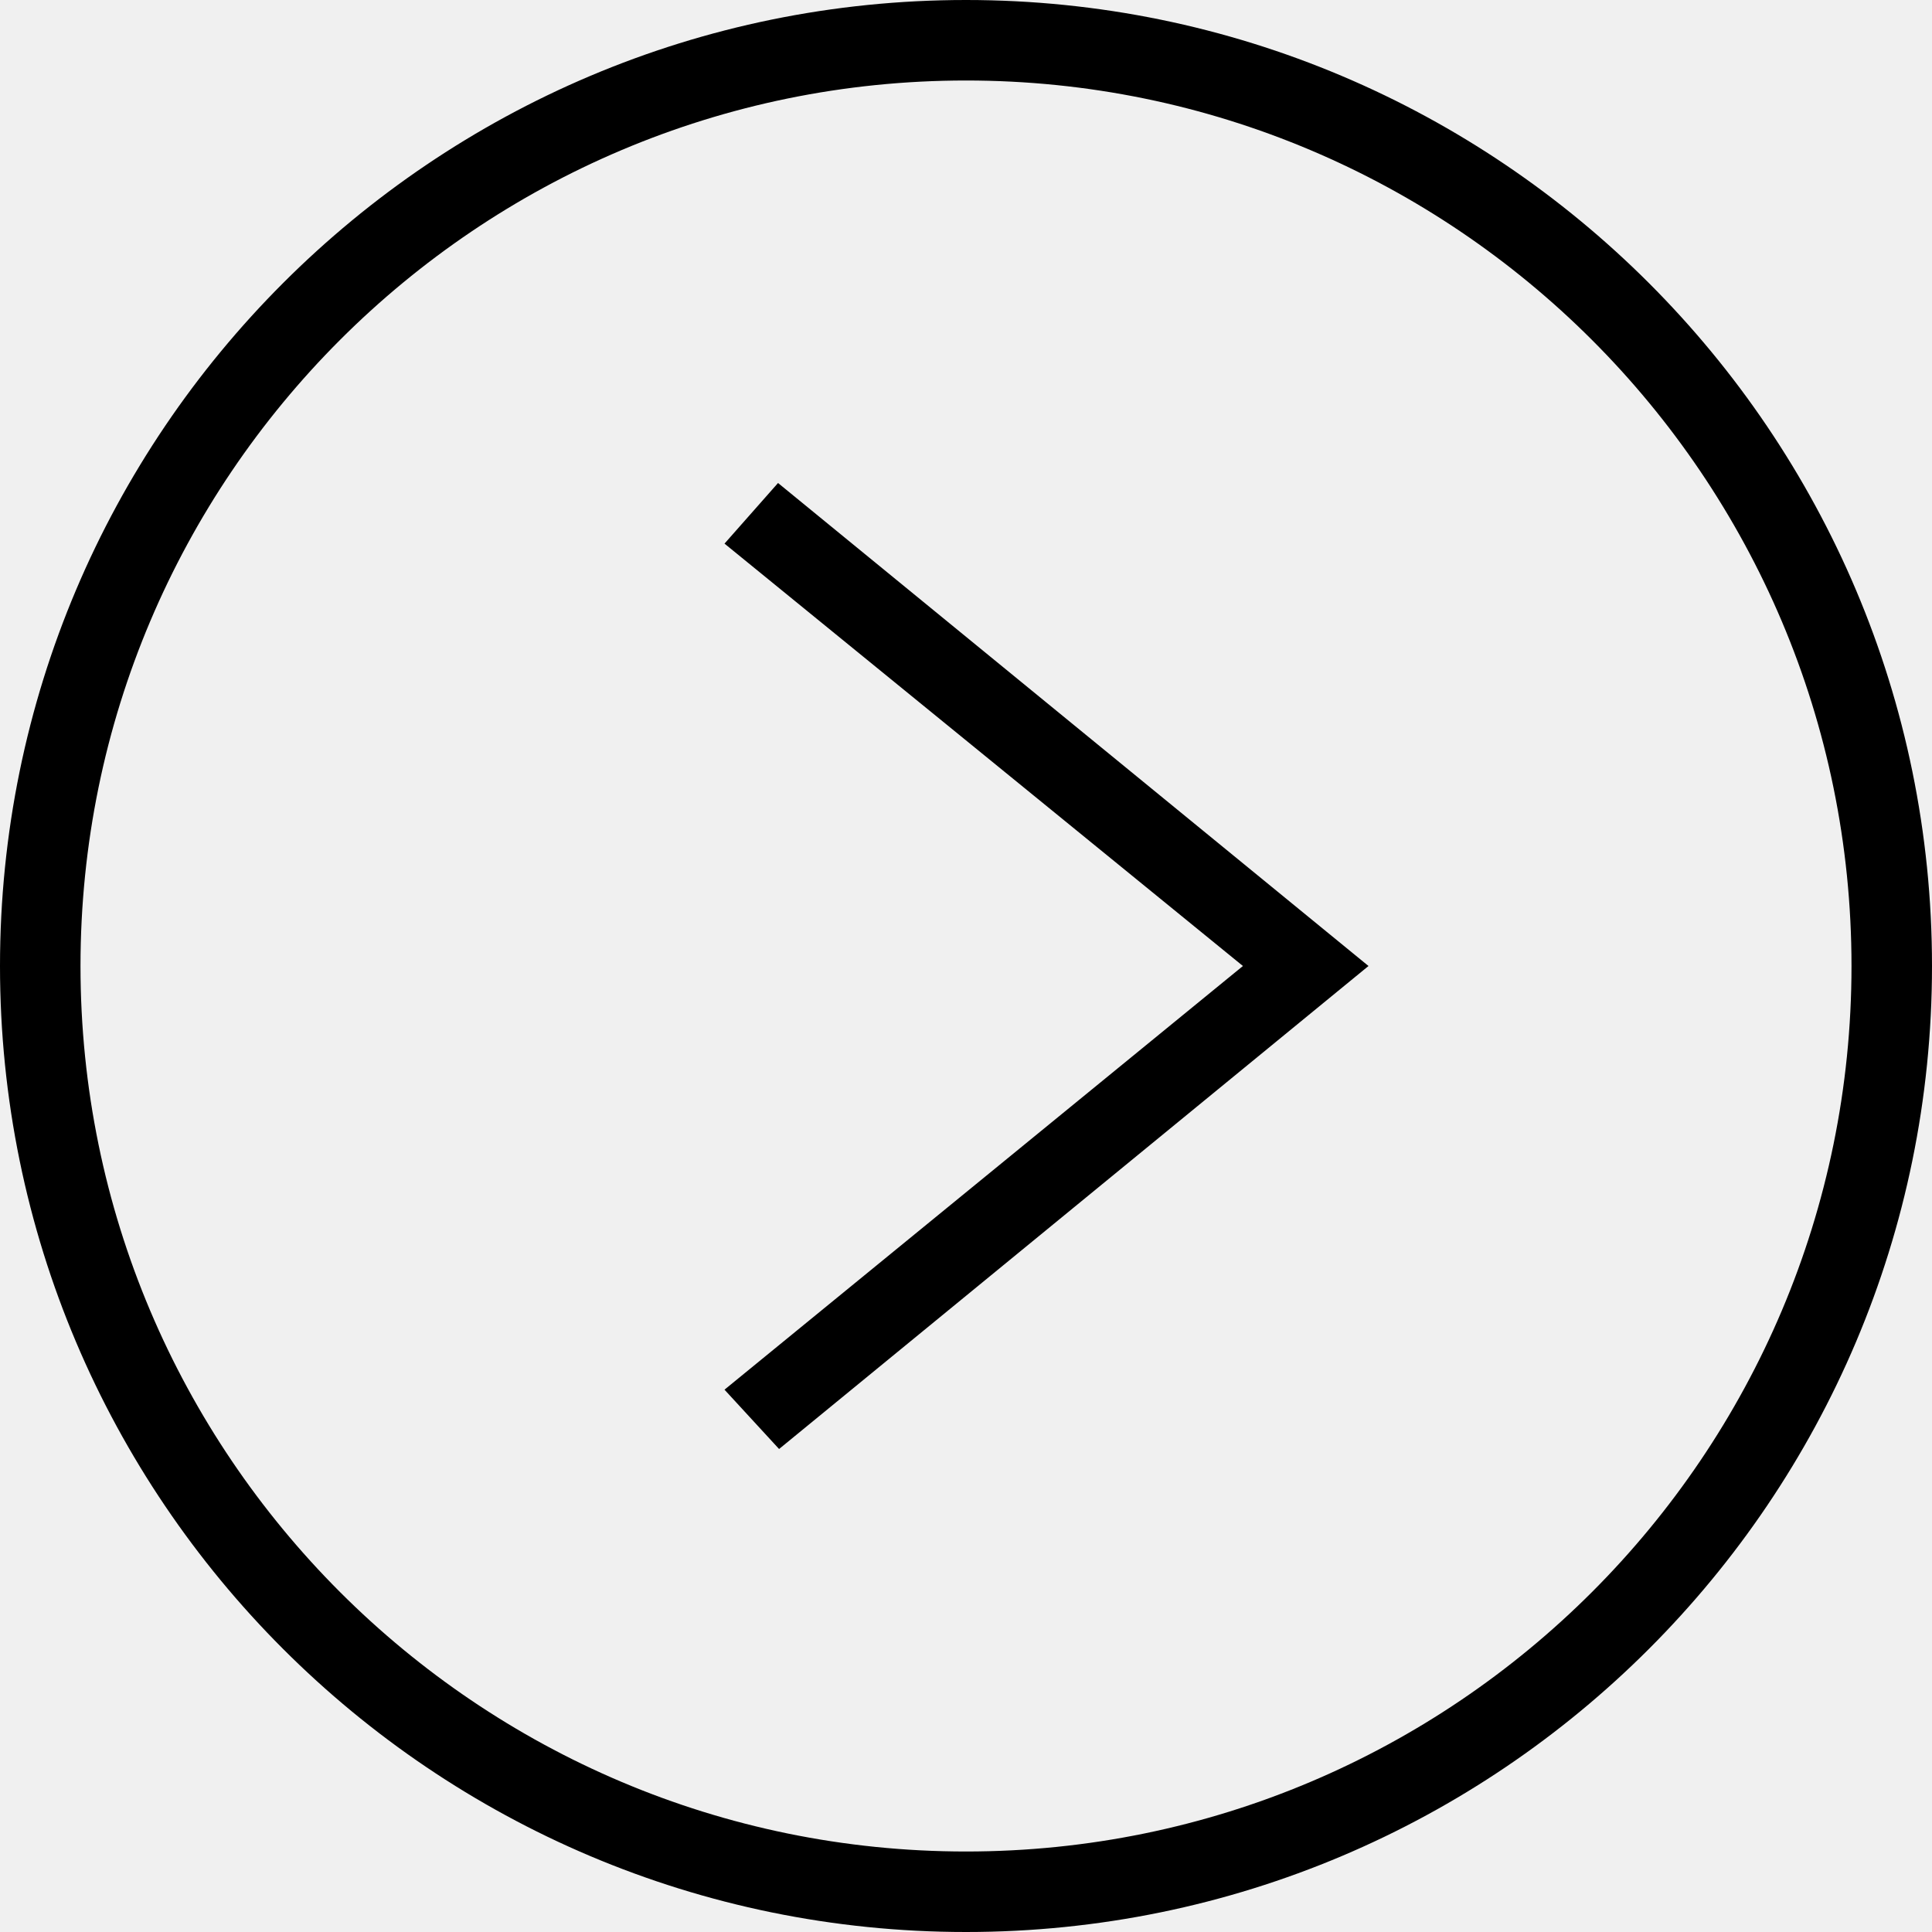
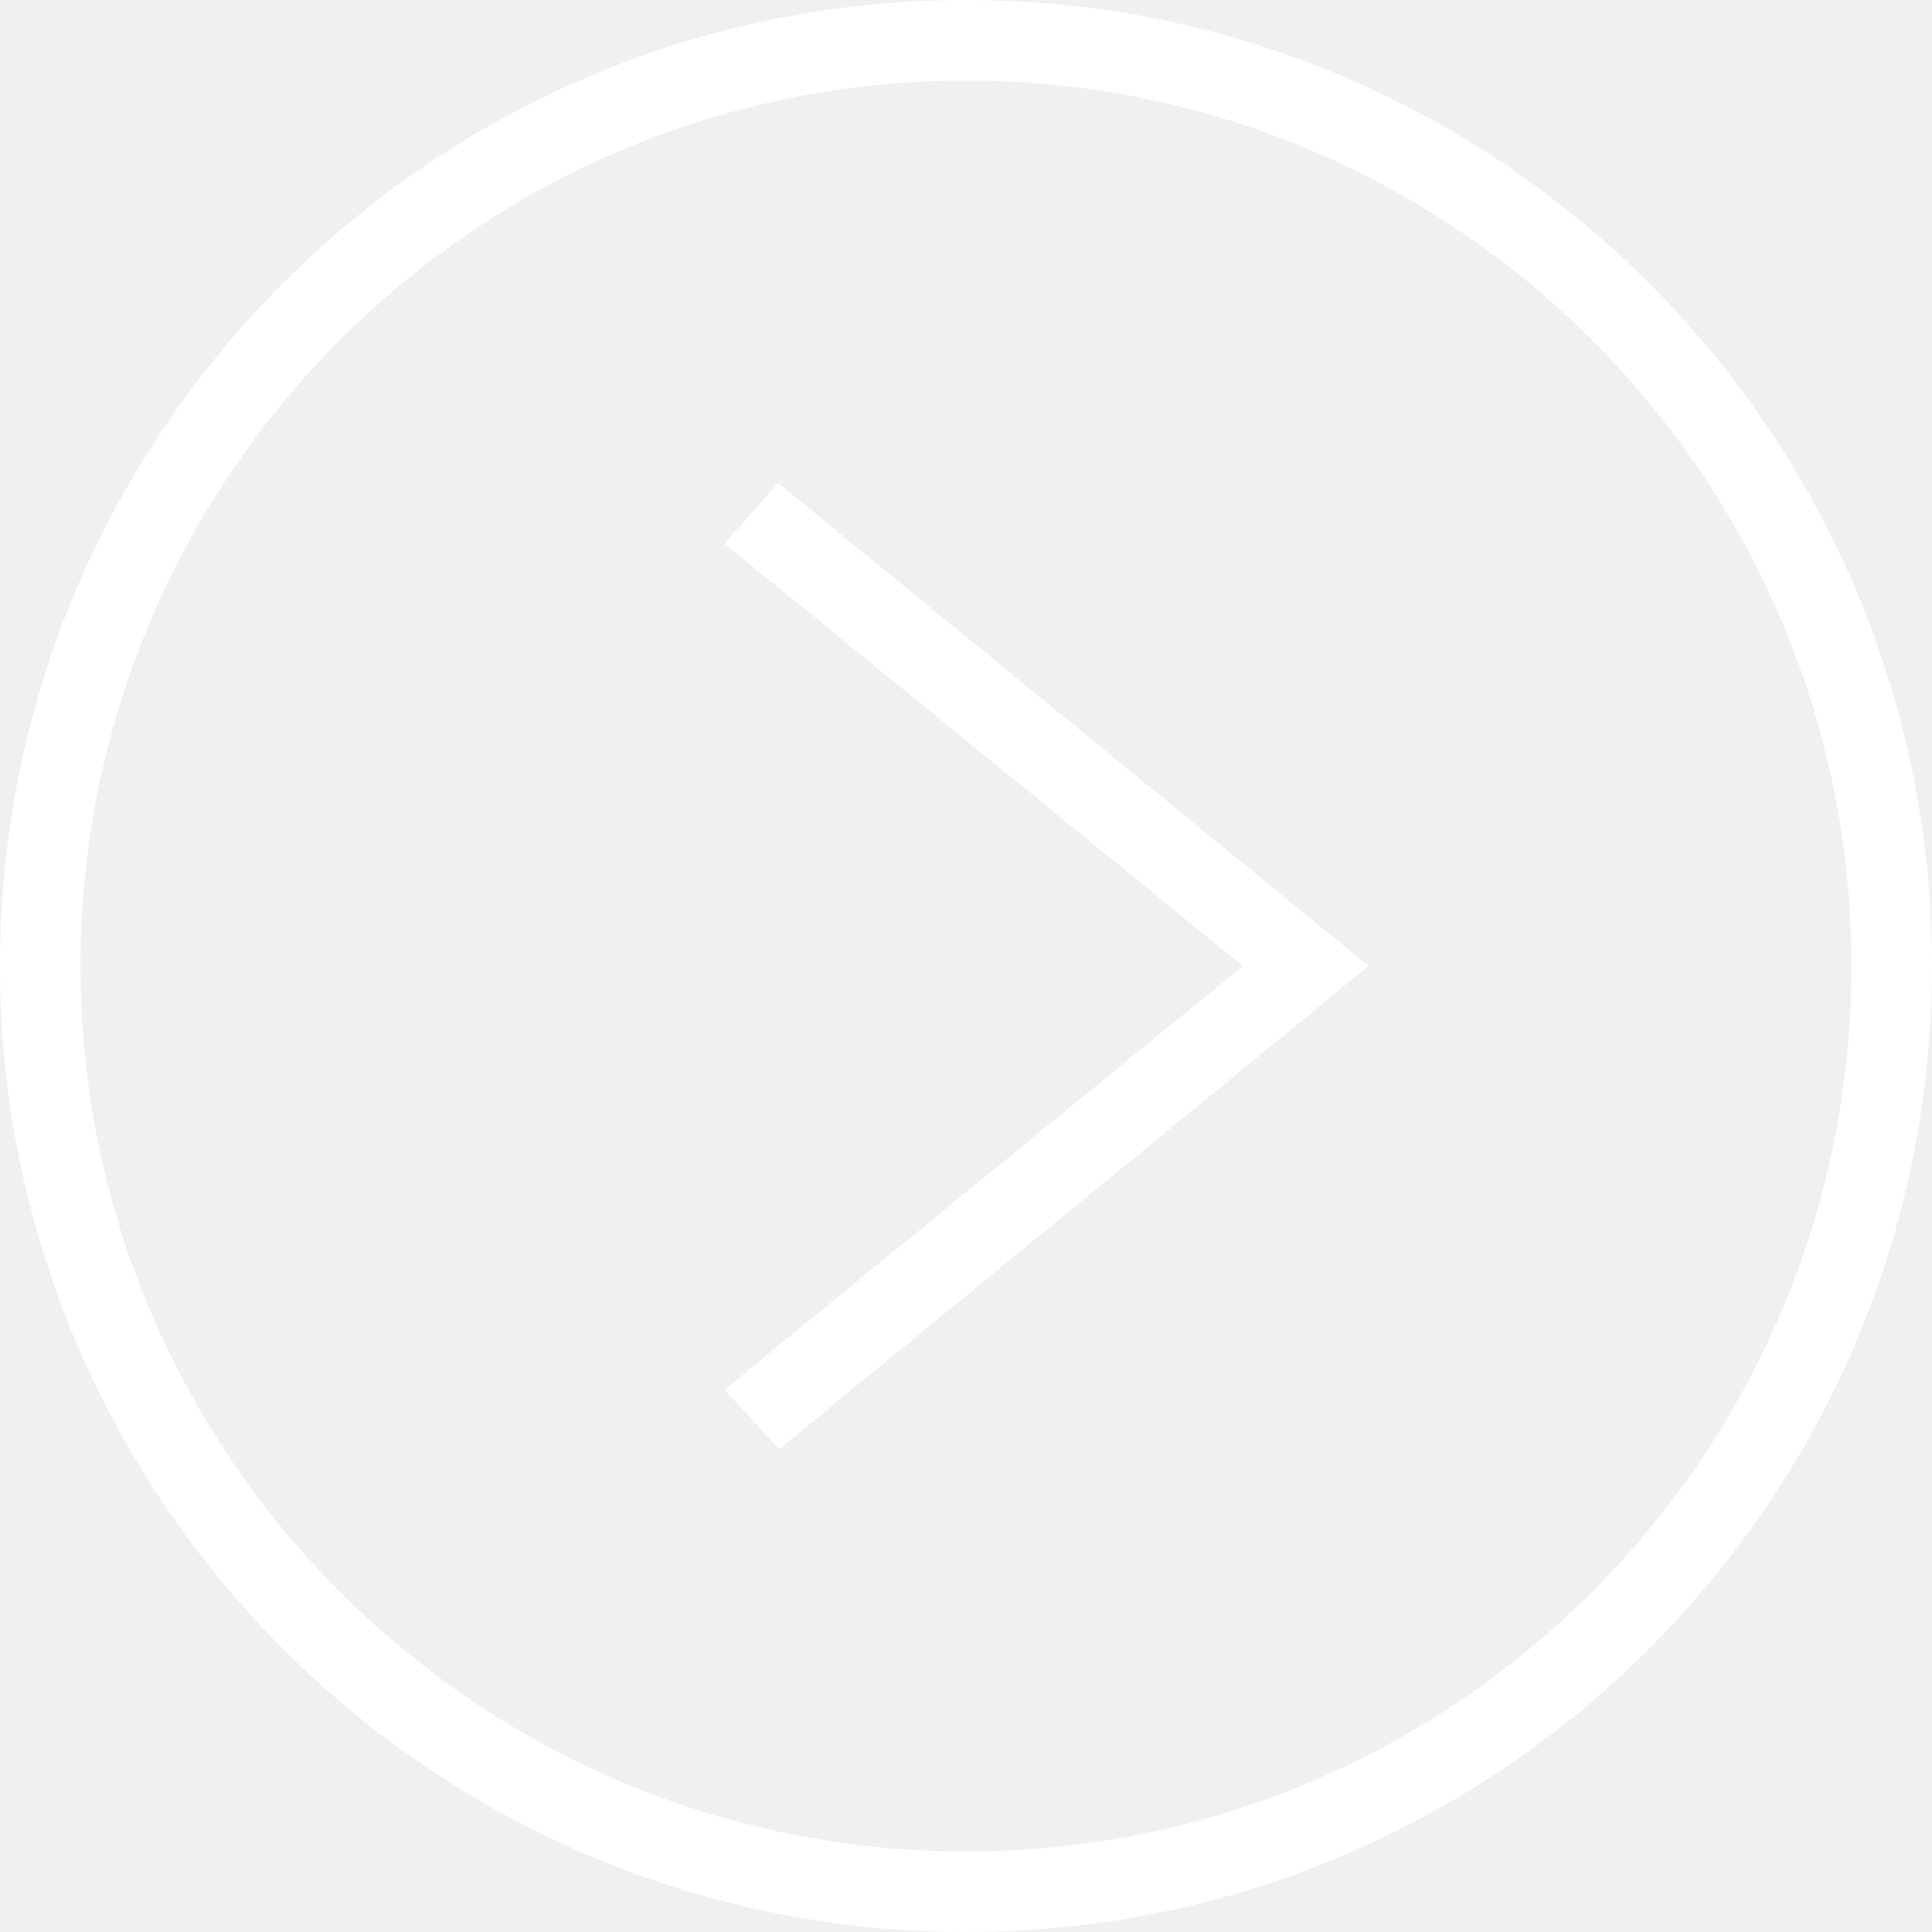
- <svg xmlns="http://www.w3.org/2000/svg" width="24" height="24" fill-rule="evenodd" clip-rule="evenodd">
+ <svg xmlns="http://www.w3.org/2000/svg" fill="#fff" width="24" height="24" fill-rule="evenodd" clip-rule="evenodd">
  <path d="M12 0c6.623 0 12 5.377 12 12s-5.377 12-12 12-12-5.377-12-12 5.377-12 12-12zm0 1c6.071 0 11 4.929 11 11s-4.929 11-11 11-11-4.929-11-11 4.929-11 11-11zm-3 5.753l6.44 5.247-6.44 5.263.678.737 7.322-6-7.335-6-.665.753z" />
</svg>
